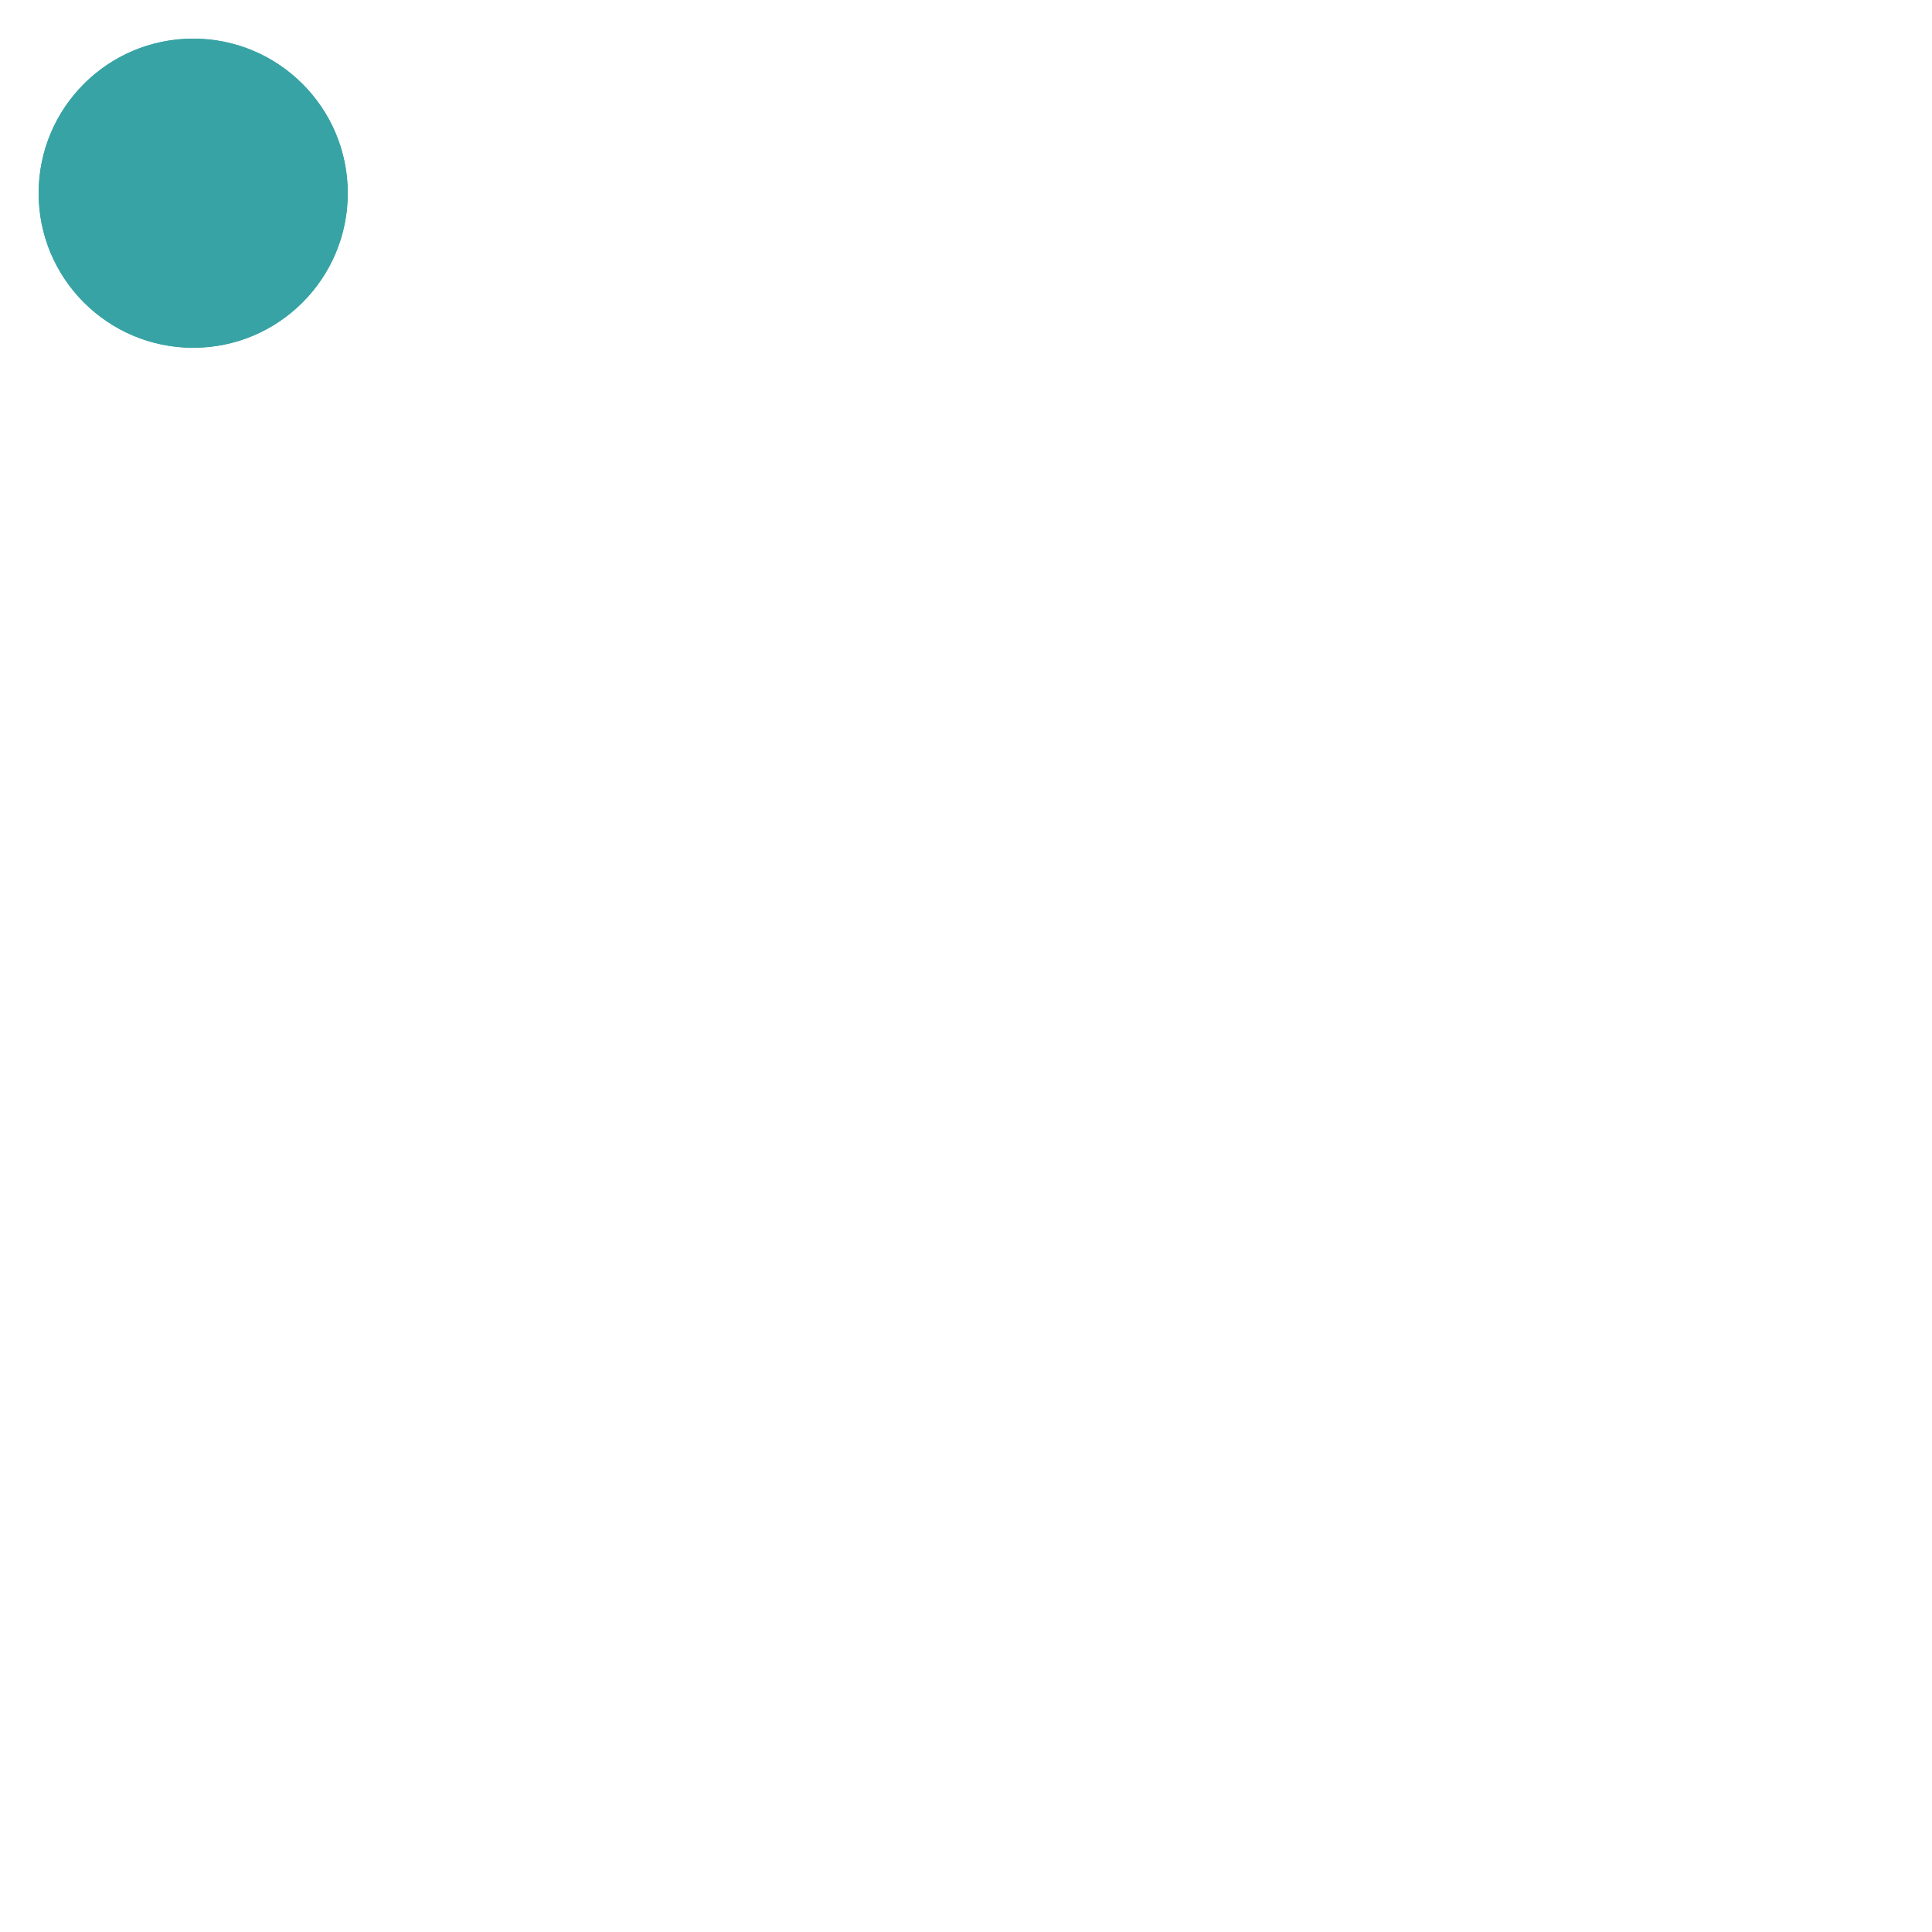
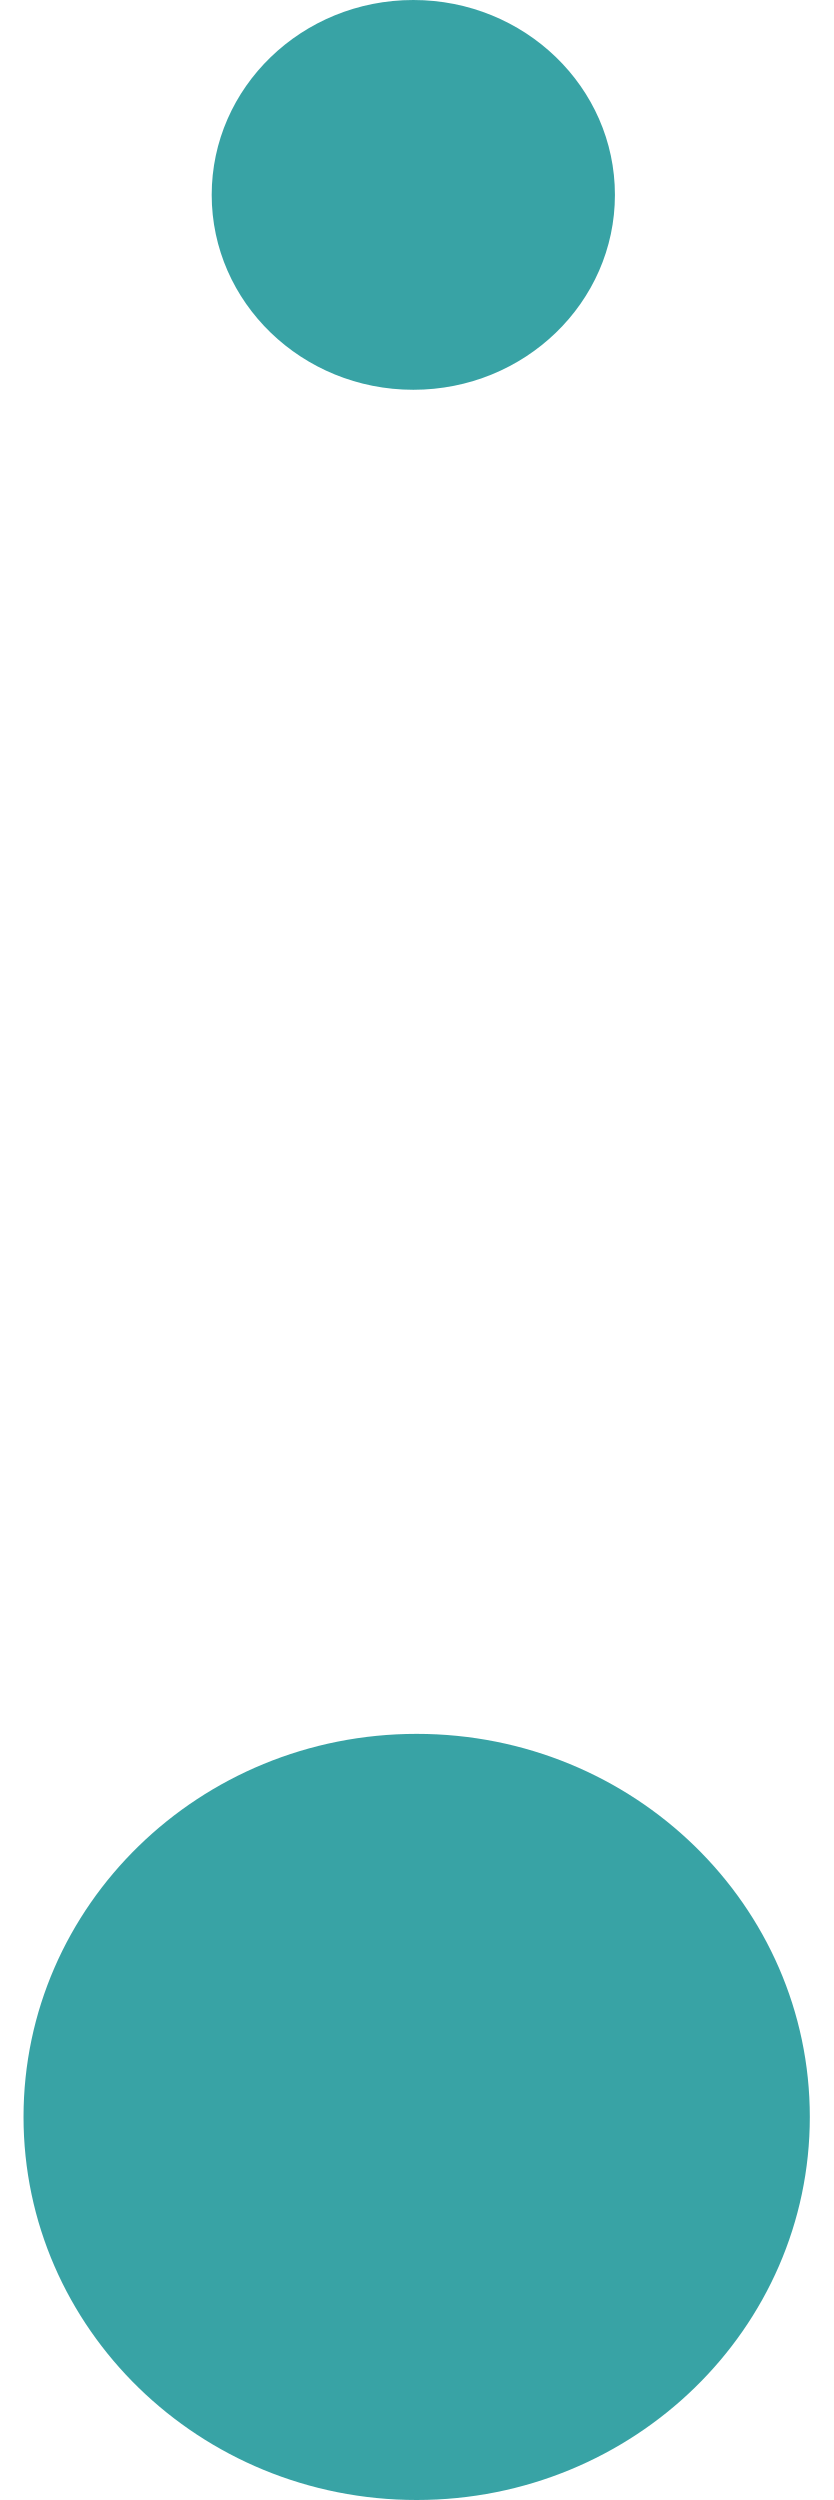
- <svg xmlns="http://www.w3.org/2000/svg" class="circle_animation" width="150" height="150" viewBox="-10 -10 100 100" fill="none">
-   <circle id="arrow1" class="rotate" r="8" fill="#2293D1" />
-   <circle id="arrowm1mini1" class="rotate" r="7" fill="#2293D1" />
-   <circle id="arrow2" class="rotate" r="8" fill="#2293D1" />
-   <style>
- 
-     .rotate {
-     fill:#38a3a5;
-     position:absolute;
-     offset-distance: 0%;
-     aspect-ratio:1/1;
-     width: 25px;
-     z-index: 1;
-     offset-path: path("M49.5 25C49.5 38.531 38.531 49.5 25 49.5C11.469 49.5 0.5 38.531 0.5 25C0.5 11.469 11.469 0.5 25 0.5C38.531 0.5 49.5 11.469 49.5 25Z");
-     animation:follow 1s linear infinite forwards;
-     }
-     
-     #arrow2{
-         
-         animation:follow2 2s linear infinite forwards;
-     }
- 
-     #arrowm1mini1{
-         animation:follow 3s .15s linear infinite forwards;
-     }
-     
- 
- 
- 
- 
-     @keyframes follow {
-     0% {
-         offset-distance: 0%;
-     }
- 
- 
-     100%{
-         motion-offset: 100%;
-         offset-distance: 100%;
-     }
- 
-     
-     
-  }
- 
- 
-  @keyframes follow2 {
-     0% {
-         offset-distance: 50%;
-     }
- 
- 
-     100%{
-         motion-offset: 150%;
-         offset-distance: 150%;
-     }
-  }
- 
- 
-  svg:not(:root){
-         overflow: visible;
-     }
- .circle_animation{
-     display: block;
-     padding :25px;
-         
-         position: relative;
- }
- 
- 
- </style>
+ <svg xmlns="http://www.w3.org/2000/svg" width="50" height="150" viewBox="0 0 117 372" fill="none">
+   <ellipse cx="58.001" cy="29" rx="30" ry="29" fill="#38a3a5" />
+   <ellipse cx="58.501" cy="315" rx="58.5" ry="57" fill="#38a3a5" />
</svg>
